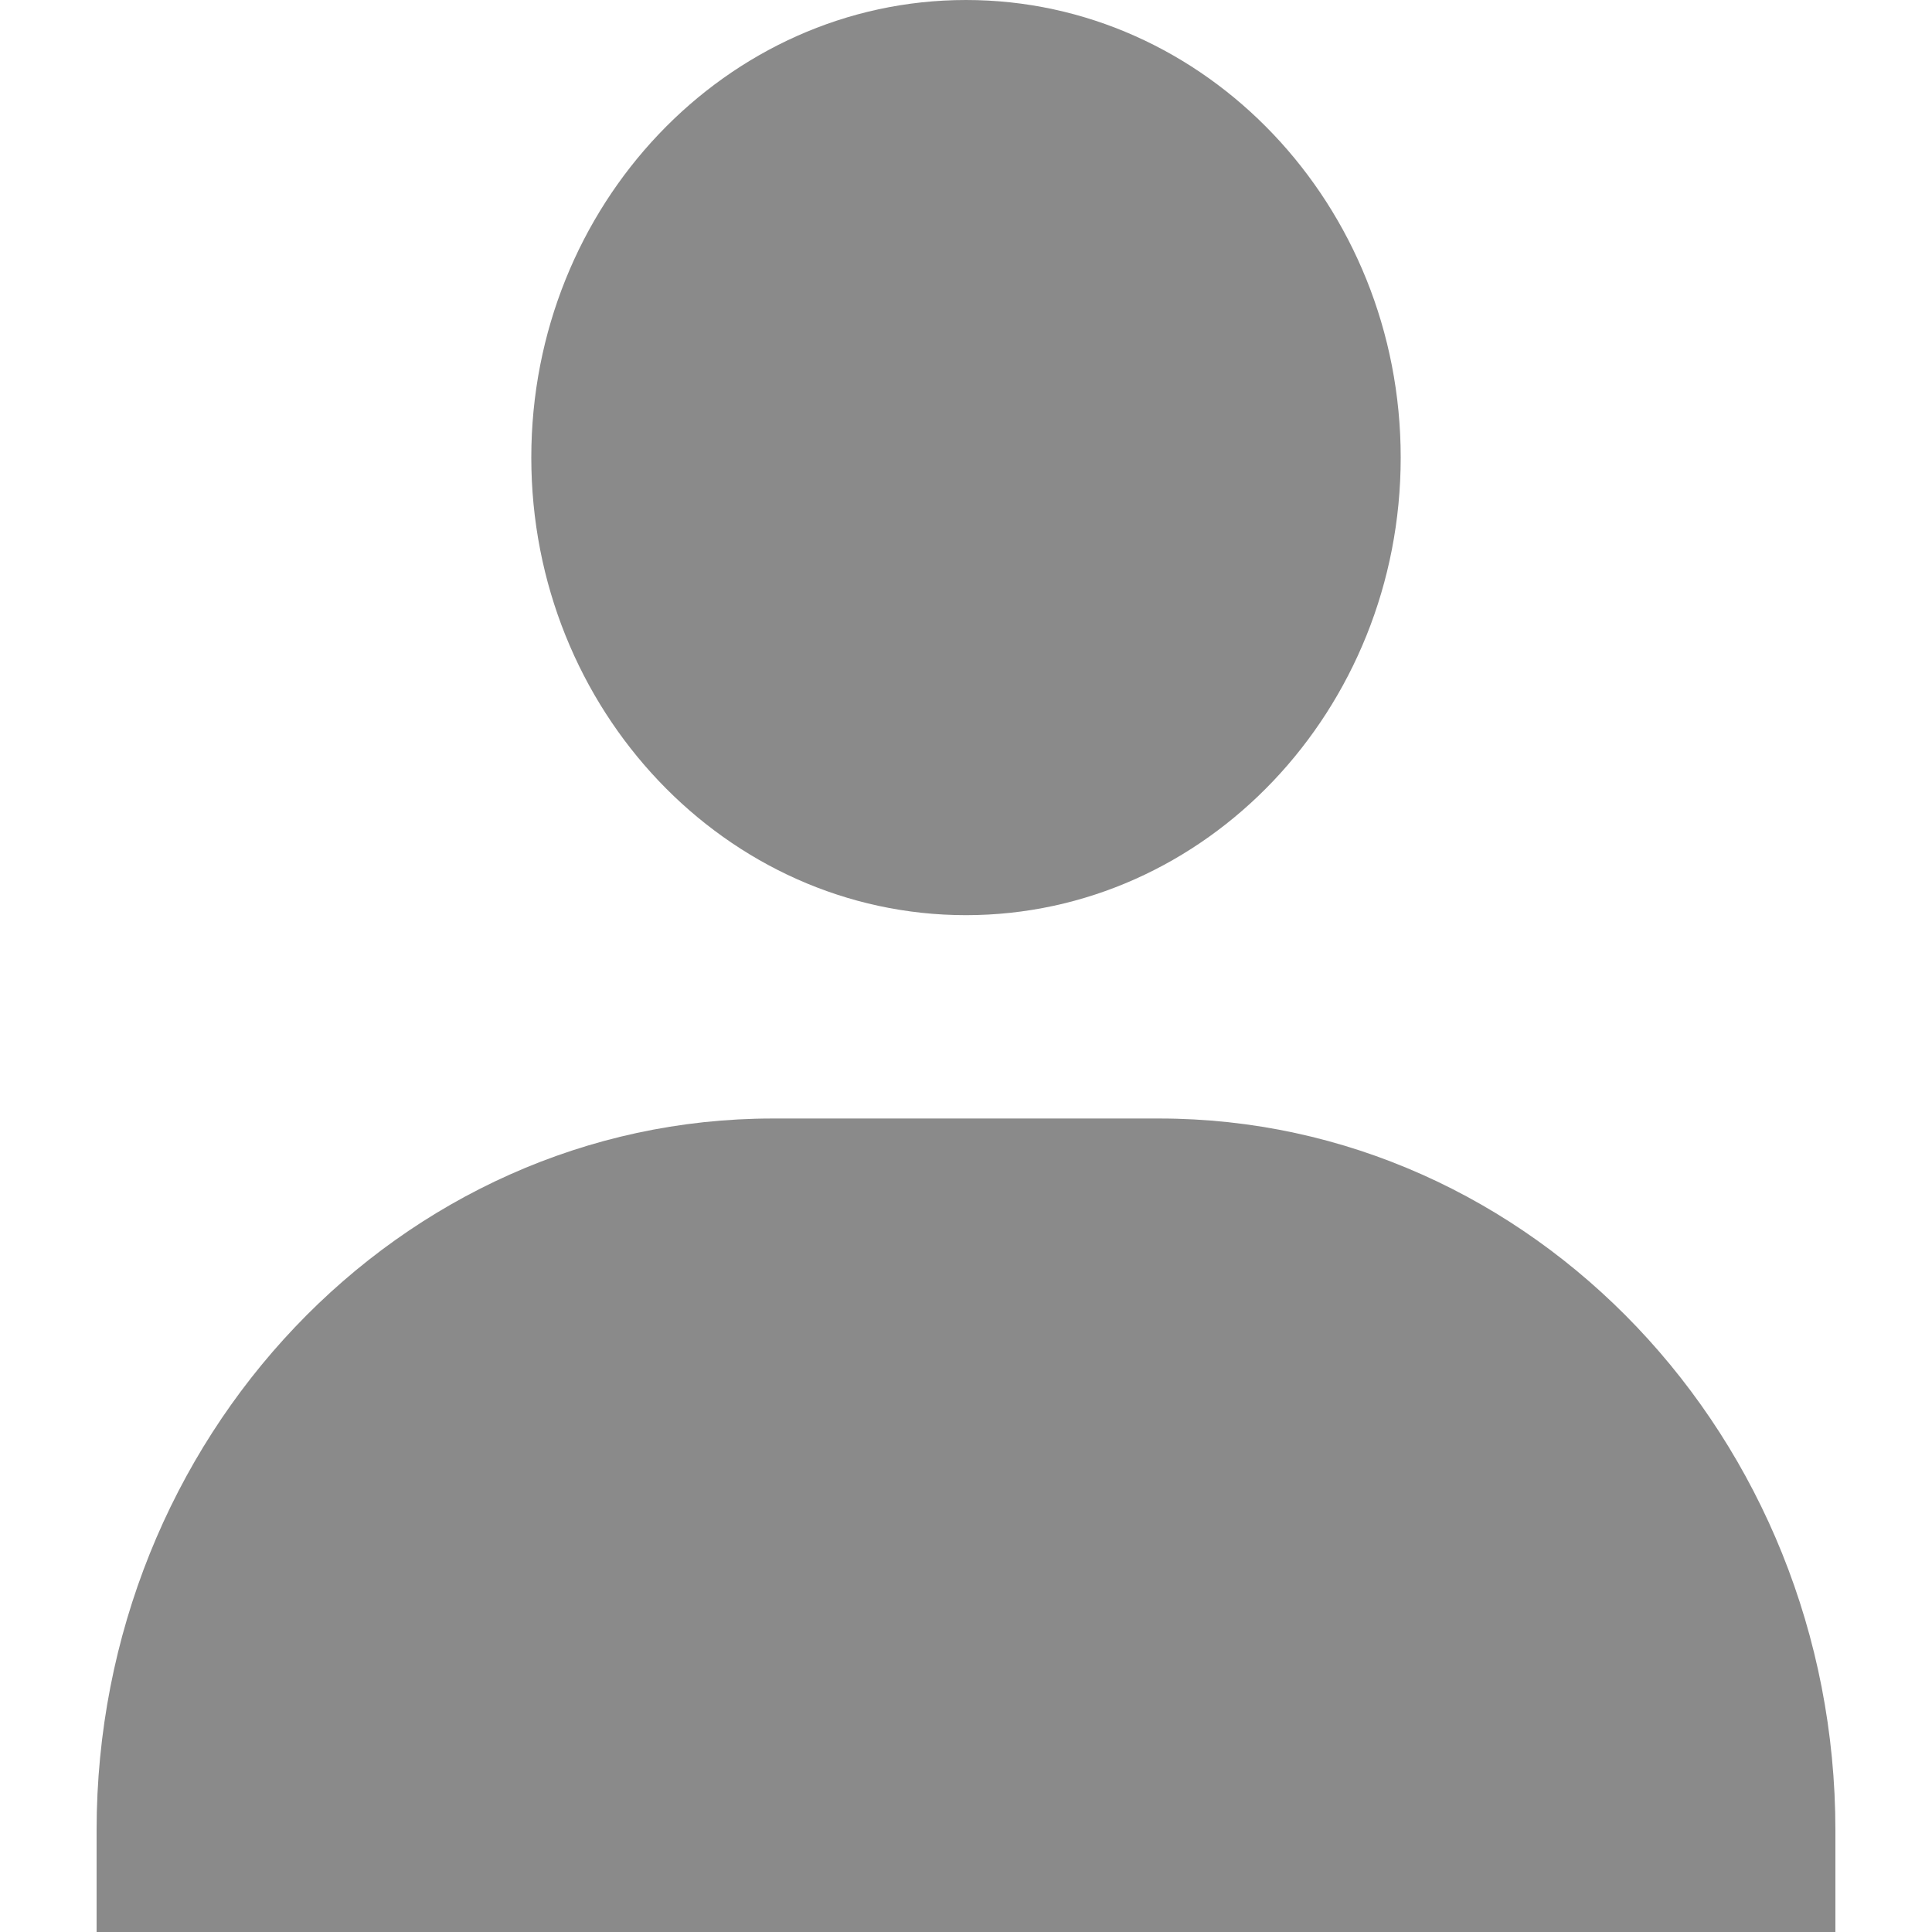
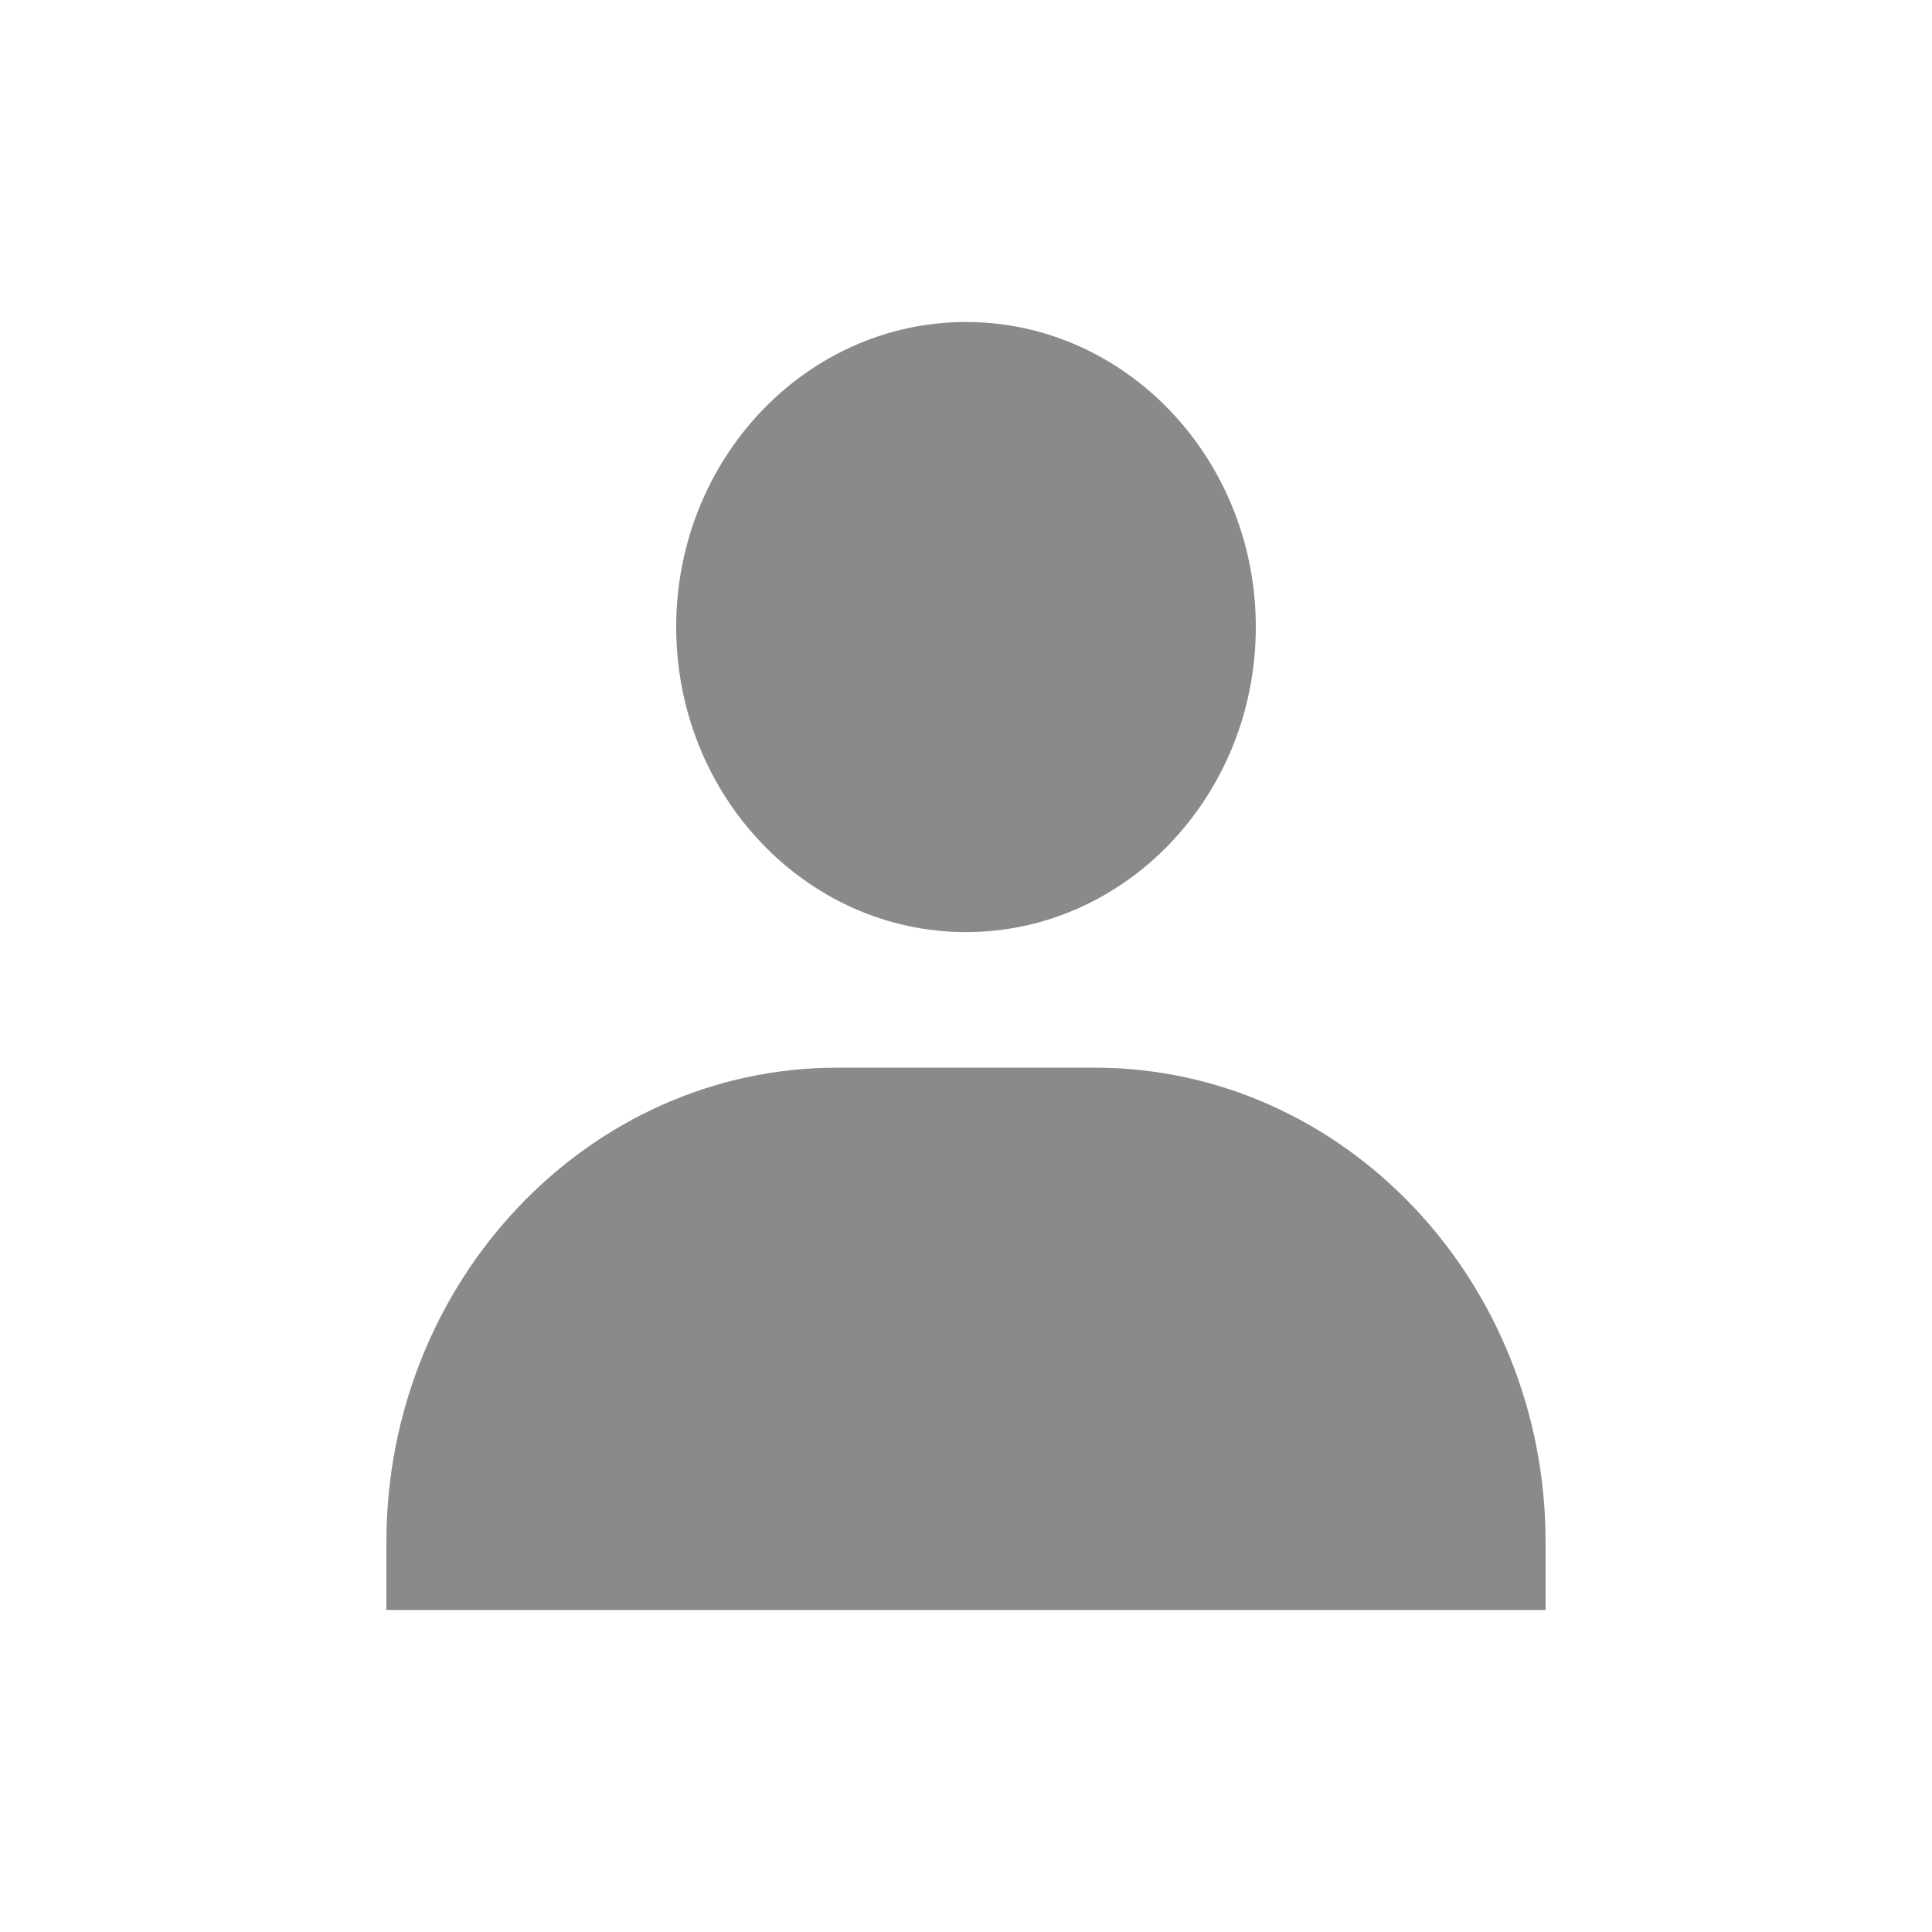
- <svg xmlns="http://www.w3.org/2000/svg" width="16" height="16" viewBox="0 0 16 16" fill="none">
-   <path d="M4.4 3.789C4.4 5.879 6.015 7.579 8 7.579C9.985 7.579 11.6 5.879 11.6 3.789C11.6 1.7 9.985 0 8 0C6.015 0 4.4 1.7 4.4 3.789ZM14.4 16H15.2V15.158C15.2 11.908 12.687 9.263 9.6 9.263H6.4C3.312 9.263 0.8 11.908 0.8 15.158V16H14.4Z" fill="#8A8A8A" />
+ <svg xmlns="http://www.w3.org/2000/svg" width="24" height="24" viewBox="0 0 24 24" fill="none">
+   <path d="M8.4 7.789C8.4 9.879 10.015 11.579 12 11.579C13.985 11.579 15.6 9.879 15.6 7.789C15.6 5.7 13.985 4 12 4C10.015 4 8.4 5.7 8.4 7.789ZM18.4 20H19.2V19.158C19.2 15.908 16.687 13.263 13.6 13.263H10.4C7.312 13.263 4.8 15.908 4.8 19.158V20H18.4Z" fill="#8A8A8A" />
</svg>
